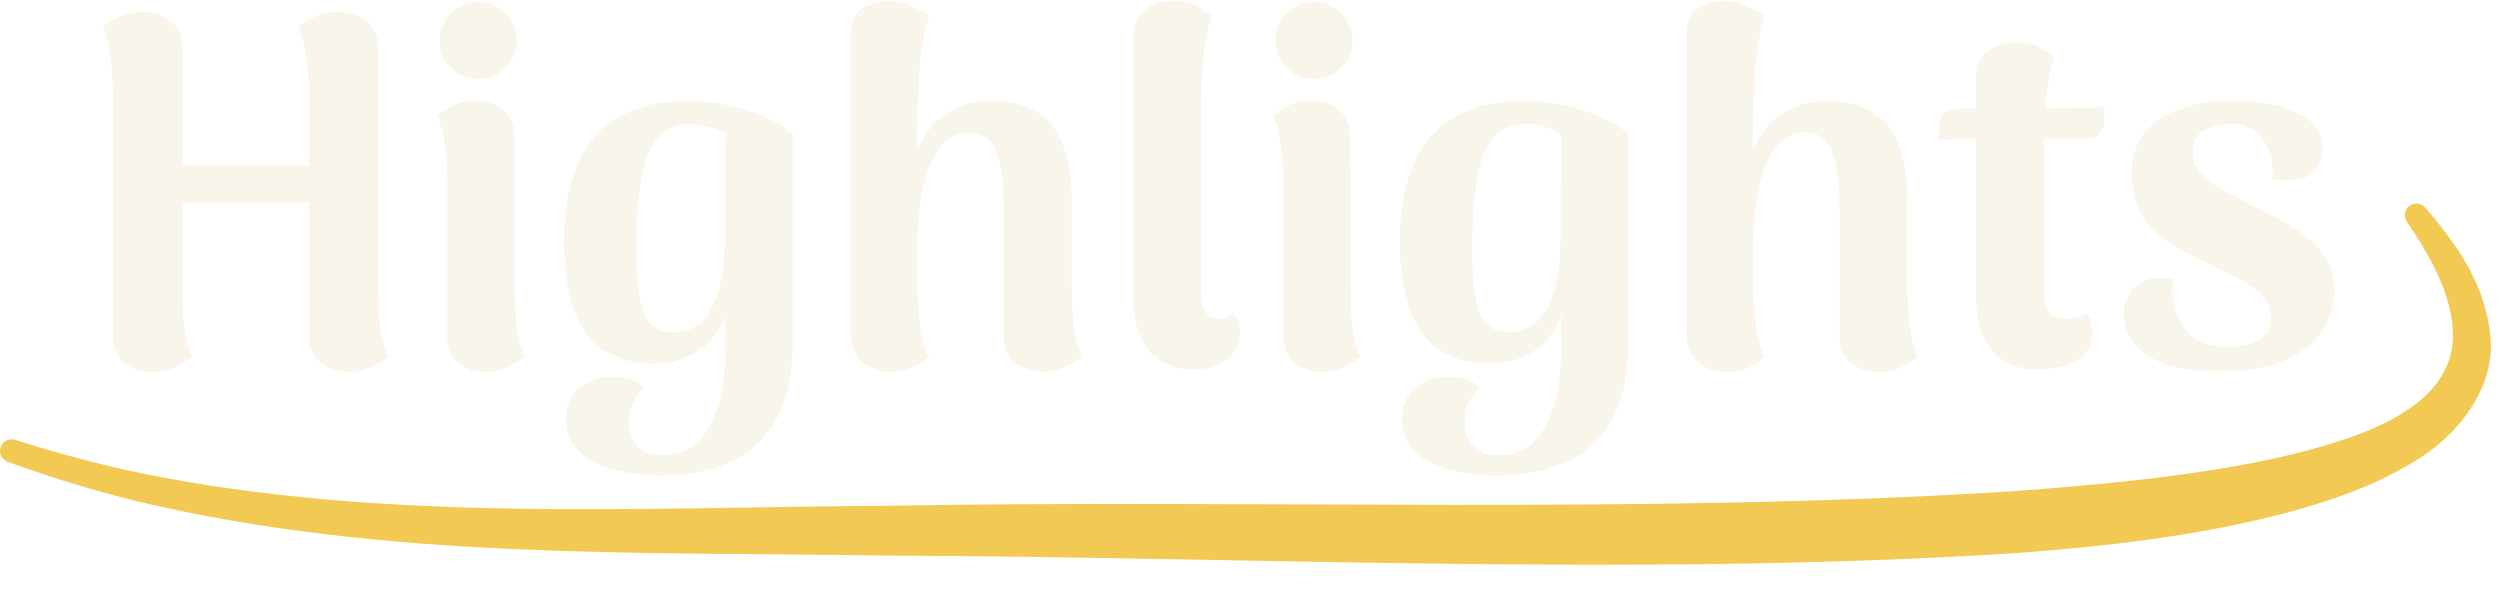
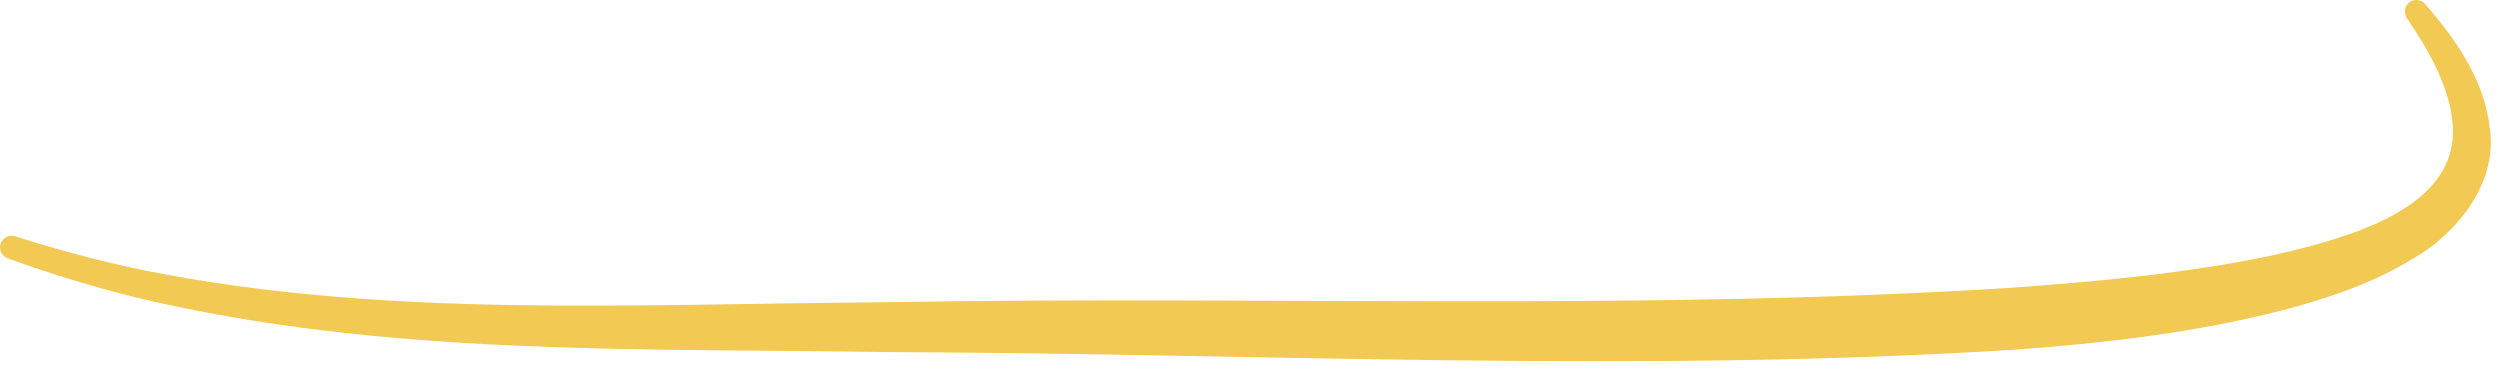
- <svg xmlns="http://www.w3.org/2000/svg" width="121" height="29" viewBox="0 0 121 29" fill="none">
-   <path d="M116.501 10.745C116.419 10.625 116.381 10.479 116.4 10.334C116.42 10.188 116.494 10.057 116.609 9.968C116.723 9.879 116.868 9.838 117.014 9.855C117.159 9.871 117.293 9.944 117.388 10.053C117.388 10.053 117.388 10.053 117.388 10.053C118.844 11.766 120.248 13.648 120.523 16.17C120.853 18.811 118.828 21.188 116.851 22.334C114.829 23.574 112.686 24.279 110.51 24.86C106.219 25.967 101.792 26.463 97.465 26.779C79.187 27.923 61.02 26.956 42.898 26.891C30.837 26.698 18.581 27.105 6.634 24.261C4.513 23.738 2.426 23.098 0.376 22.354C0.237 22.304 0.122 22.202 0.057 22.068C-0.008 21.935 -0.018 21.782 0.03 21.642C0.077 21.502 0.179 21.387 0.312 21.321C0.444 21.255 0.598 21.244 0.739 21.289C2.782 21.942 4.847 22.492 6.938 22.929C18.671 25.287 30.829 24.552 42.885 24.48C61.062 24.155 79.28 24.915 97.253 23.787C101.495 23.478 105.816 23.085 109.885 22.233C113.773 21.361 118.682 19.961 118.725 16.254C118.729 14.437 117.713 12.509 116.501 10.745Z" fill="#F1C953" />
-   <path d="M8.82 14.136C8.82 14.584 8.844 15.088 8.892 15.648C8.956 16.192 9.092 16.728 9.3 17.256C9.156 17.384 8.916 17.536 8.58 17.712C8.244 17.904 7.844 18 7.38 18C6.836 18 6.38 17.848 6.012 17.544C5.644 17.24 5.46 16.824 5.46 16.296V4.416C5.46 3.952 5.428 3.456 5.364 2.928C5.316 2.384 5.188 1.84 4.98 1.296C5.124 1.168 5.364 1.016 5.7 0.84C6.036 0.664 6.436 0.576 6.9 0.576C7.444 0.576 7.9 0.728 8.268 1.032C8.636 1.32 8.82 1.728 8.82 2.256V14.136ZM18.3 14.136C18.3 14.584 18.324 15.088 18.372 15.648C18.436 16.192 18.572 16.728 18.78 17.256C18.636 17.384 18.396 17.536 18.06 17.712C17.724 17.904 17.324 18 16.86 18C16.316 18 15.86 17.848 15.492 17.544C15.124 17.24 14.94 16.824 14.94 16.296V4.416C14.94 3.952 14.908 3.456 14.844 2.928C14.796 2.384 14.668 1.84 14.46 1.296C14.604 1.168 14.844 1.016 15.18 0.84C15.516 0.664 15.916 0.576 16.38 0.576C16.924 0.576 17.38 0.728 17.748 1.032C18.116 1.32 18.3 1.728 18.3 2.256V14.136ZM7.524 8.016H15.948V9.792H7.524V8.016ZM23.161 3.816C22.633 3.816 22.185 3.64 21.817 3.288C21.465 2.92 21.289 2.48 21.289 1.968C21.289 1.44 21.465 1 21.817 0.648C22.185 0.28 22.633 0.096 23.161 0.096C23.673 0.096 24.105 0.28 24.457 0.648C24.825 1 25.009 1.44 25.009 1.968C25.009 2.48 24.825 2.92 24.457 3.288C24.105 3.64 23.673 3.816 23.161 3.816ZM24.913 14.136C24.913 14.584 24.937 15.088 24.985 15.648C25.049 16.192 25.185 16.728 25.393 17.256C25.249 17.384 25.009 17.536 24.673 17.712C24.353 17.904 23.961 18 23.497 18C22.985 18 22.545 17.848 22.177 17.544C21.825 17.24 21.649 16.824 21.649 16.296V8.736C21.649 8.272 21.617 7.768 21.553 7.224C21.505 6.68 21.377 6.136 21.169 5.592C21.313 5.464 21.545 5.312 21.865 5.136C22.185 4.96 22.569 4.872 23.017 4.872C23.561 4.872 24.009 5.024 24.361 5.328C24.713 5.616 24.889 6.032 24.889 6.576L24.913 14.136ZM31.979 23.016C31.179 23.016 30.427 22.92 29.723 22.728C29.019 22.552 28.451 22.256 28.019 21.84C27.603 21.44 27.395 20.912 27.395 20.256C27.395 19.648 27.603 19.16 28.019 18.792C28.451 18.424 28.995 18.24 29.651 18.24C30.371 18.24 30.875 18.424 31.163 18.792C30.923 19 30.739 19.248 30.611 19.536C30.499 19.824 30.443 20.128 30.443 20.448C30.443 20.736 30.499 21 30.611 21.24C30.723 21.48 30.899 21.672 31.139 21.816C31.379 21.96 31.691 22.032 32.075 22.032C33.083 22.032 33.835 21.568 34.331 20.64C34.843 19.712 35.099 18.512 35.099 17.04C35.099 16.816 35.099 16.536 35.099 16.2C35.099 15.848 35.107 15.528 35.123 15.24C34.851 15.992 34.411 16.576 33.803 16.992C33.211 17.392 32.467 17.592 31.571 17.592C30.739 17.592 29.995 17.4 29.339 17.016C28.699 16.632 28.195 16.008 27.827 15.144C27.475 14.264 27.299 13.104 27.299 11.664C27.299 10.88 27.363 10.144 27.491 9.456C27.635 8.768 27.851 8.144 28.139 7.584C28.427 7.024 28.795 6.544 29.243 6.144C29.707 5.744 30.267 5.44 30.923 5.232C31.579 5.008 32.339 4.896 33.203 4.896C33.907 4.896 34.571 4.96 35.195 5.088C35.835 5.216 36.427 5.4 36.971 5.64C37.515 5.864 37.979 6.144 38.363 6.48V16.584C38.363 18.168 38.083 19.432 37.523 20.376C36.979 21.32 36.227 21.992 35.267 22.392C34.307 22.808 33.211 23.016 31.979 23.016ZM32.579 16.08C32.995 16.08 33.355 15.984 33.659 15.792C33.963 15.584 34.219 15.296 34.427 14.928C34.635 14.544 34.795 14.08 34.907 13.536C35.019 12.976 35.075 12.352 35.075 11.664L35.099 6.504C34.891 6.344 34.635 6.224 34.331 6.144C34.027 6.048 33.715 6 33.395 6C32.867 6 32.435 6.136 32.099 6.408C31.763 6.68 31.499 7.072 31.307 7.584C31.131 8.096 31.003 8.728 30.923 9.48C30.843 10.216 30.803 11.056 30.803 12C30.803 13.504 30.923 14.56 31.163 15.168C31.419 15.776 31.891 16.08 32.579 16.08ZM43.088 18C42.544 18 42.088 17.832 41.72 17.496C41.352 17.16 41.168 16.704 41.168 16.128V1.752C41.152 1.208 41.288 0.8 41.576 0.528C41.88 0.256 42.256 0.104 42.704 0.072C43.216 0.024 43.68 0.096 44.096 0.288C44.512 0.48 44.8 0.64 44.96 0.768C44.72 1.552 44.568 2.432 44.504 3.408C44.44 4.368 44.4 5.448 44.384 6.648V8.736L43.832 9.48C43.96 8.52 44.184 7.704 44.504 7.032C44.84 6.344 45.296 5.816 45.872 5.448C46.448 5.08 47.16 4.896 48.008 4.896C49.336 4.896 50.312 5.296 50.936 6.096C51.56 6.896 51.872 8.096 51.872 9.696V14.136C51.872 14.488 51.896 14.968 51.944 15.576C52.008 16.168 52.144 16.728 52.352 17.256C52.144 17.448 51.88 17.616 51.56 17.76C51.256 17.92 50.896 18 50.48 18C49.936 18 49.48 17.848 49.112 17.544C48.76 17.24 48.584 16.824 48.584 16.296V10.224C48.584 9.008 48.472 8.072 48.248 7.416C48.04 6.744 47.584 6.408 46.88 6.408C46.512 6.408 46.176 6.528 45.872 6.768C45.568 6.992 45.304 7.344 45.08 7.824C44.872 8.288 44.704 8.872 44.576 9.576C44.464 10.264 44.408 11.072 44.408 12C44.408 12.784 44.408 13.44 44.408 13.968C44.424 14.496 44.448 14.952 44.48 15.336C44.512 15.704 44.56 16.04 44.624 16.344C44.704 16.648 44.816 16.96 44.96 17.28C44.816 17.408 44.584 17.56 44.264 17.736C43.944 17.912 43.552 18 43.088 18ZM57.831 17.88C56.855 17.88 56.111 17.576 55.599 16.968C55.103 16.344 54.855 15.504 54.855 14.448V1.752C54.855 1.208 55.031 0.792 55.383 0.504C55.751 0.2 56.207 0.048 56.751 0.048C57.231 0.048 57.631 0.136 57.951 0.312C58.271 0.488 58.495 0.64 58.623 0.768C58.415 1.536 58.279 2.264 58.215 2.952C58.167 3.624 58.143 4.456 58.143 5.448V14.16C58.143 14.576 58.215 14.896 58.359 15.12C58.503 15.328 58.711 15.432 58.983 15.432C59.095 15.432 59.223 15.408 59.367 15.36C59.511 15.312 59.615 15.232 59.679 15.12C59.807 15.28 59.895 15.456 59.943 15.648C59.991 15.84 60.015 16.008 60.015 16.152C60.015 16.648 59.799 17.064 59.367 17.4C58.935 17.72 58.423 17.88 57.831 17.88ZM63.614 3.816C63.087 3.816 62.639 3.64 62.27 3.288C61.919 2.92 61.742 2.48 61.742 1.968C61.742 1.44 61.919 1 62.27 0.648C62.639 0.28 63.087 0.096 63.614 0.096C64.126 0.096 64.558 0.28 64.91 0.648C65.278 1 65.463 1.44 65.463 1.968C65.463 2.48 65.278 2.92 64.91 3.288C64.558 3.64 64.126 3.816 63.614 3.816ZM65.367 14.136C65.367 14.584 65.391 15.088 65.439 15.648C65.502 16.192 65.638 16.728 65.847 17.256C65.703 17.384 65.463 17.536 65.126 17.712C64.806 17.904 64.415 18 63.95 18C63.438 18 62.998 17.848 62.63 17.544C62.279 17.24 62.102 16.824 62.102 16.296V8.736C62.102 8.272 62.071 7.768 62.007 7.224C61.959 6.68 61.831 6.136 61.623 5.592C61.767 5.464 61.998 5.312 62.319 5.136C62.639 4.96 63.023 4.872 63.471 4.872C64.014 4.872 64.463 5.024 64.814 5.328C65.166 5.616 65.343 6.032 65.343 6.576L65.367 14.136ZM72.432 23.016C71.632 23.016 70.88 22.92 70.176 22.728C69.472 22.552 68.904 22.256 68.472 21.84C68.056 21.44 67.848 20.912 67.848 20.256C67.848 19.648 68.056 19.16 68.472 18.792C68.904 18.424 69.448 18.24 70.104 18.24C70.824 18.24 71.328 18.424 71.616 18.792C71.376 19 71.192 19.248 71.064 19.536C70.952 19.824 70.896 20.128 70.896 20.448C70.896 20.736 70.952 21 71.064 21.24C71.176 21.48 71.352 21.672 71.592 21.816C71.832 21.96 72.144 22.032 72.528 22.032C73.536 22.032 74.288 21.568 74.784 20.64C75.296 19.712 75.552 18.512 75.552 17.04C75.552 16.816 75.552 16.536 75.552 16.2C75.552 15.848 75.56 15.528 75.576 15.24C75.304 15.992 74.864 16.576 74.256 16.992C73.664 17.392 72.92 17.592 72.024 17.592C71.192 17.592 70.448 17.4 69.792 17.016C69.152 16.632 68.648 16.008 68.28 15.144C67.928 14.264 67.752 13.104 67.752 11.664C67.752 10.88 67.816 10.144 67.944 9.456C68.088 8.768 68.304 8.144 68.592 7.584C68.88 7.024 69.248 6.544 69.696 6.144C70.16 5.744 70.72 5.44 71.376 5.232C72.032 5.008 72.792 4.896 73.656 4.896C74.36 4.896 75.024 4.96 75.648 5.088C76.288 5.216 76.88 5.4 77.424 5.64C77.968 5.864 78.432 6.144 78.816 6.48V16.584C78.816 18.168 78.536 19.432 77.976 20.376C77.432 21.32 76.68 21.992 75.72 22.392C74.76 22.808 73.664 23.016 72.432 23.016ZM73.032 16.08C73.448 16.08 73.808 15.984 74.112 15.792C74.416 15.584 74.672 15.296 74.88 14.928C75.088 14.544 75.248 14.08 75.36 13.536C75.472 12.976 75.528 12.352 75.528 11.664L75.552 6.504C75.344 6.344 75.088 6.224 74.784 6.144C74.48 6.048 74.168 6 73.848 6C73.32 6 72.888 6.136 72.552 6.408C72.216 6.68 71.952 7.072 71.76 7.584C71.584 8.096 71.456 8.728 71.376 9.48C71.296 10.216 71.256 11.056 71.256 12C71.256 13.504 71.376 14.56 71.616 15.168C71.872 15.776 72.344 16.08 73.032 16.08ZM83.541 18C82.997 18 82.541 17.832 82.173 17.496C81.805 17.16 81.621 16.704 81.621 16.128V1.752C81.605 1.208 81.741 0.8 82.029 0.528C82.333 0.256 82.709 0.104 83.157 0.072C83.669 0.024 84.133 0.096 84.549 0.288C84.965 0.48 85.253 0.64 85.413 0.768C85.173 1.552 85.021 2.432 84.957 3.408C84.893 4.368 84.853 5.448 84.837 6.648V8.736L84.285 9.48C84.413 8.52 84.637 7.704 84.957 7.032C85.293 6.344 85.749 5.816 86.325 5.448C86.901 5.08 87.613 4.896 88.461 4.896C89.789 4.896 90.765 5.296 91.389 6.096C92.013 6.896 92.325 8.096 92.325 9.696V14.136C92.325 14.488 92.349 14.968 92.397 15.576C92.461 16.168 92.597 16.728 92.805 17.256C92.597 17.448 92.333 17.616 92.013 17.76C91.709 17.92 91.349 18 90.933 18C90.389 18 89.933 17.848 89.565 17.544C89.213 17.24 89.037 16.824 89.037 16.296V10.224C89.037 9.008 88.925 8.072 88.701 7.416C88.493 6.744 88.037 6.408 87.333 6.408C86.965 6.408 86.629 6.528 86.325 6.768C86.021 6.992 85.757 7.344 85.533 7.824C85.325 8.288 85.157 8.872 85.029 9.576C84.917 10.264 84.861 11.072 84.861 12C84.861 12.784 84.861 13.44 84.861 13.968C84.877 14.496 84.901 14.952 84.933 15.336C84.965 15.704 85.013 16.04 85.077 16.344C85.157 16.648 85.269 16.96 85.413 17.28C85.269 17.408 85.037 17.56 84.717 17.736C84.397 17.912 84.005 18 83.541 18ZM98.644 17.88C97.668 17.88 96.924 17.576 96.412 16.968C95.9 16.344 95.644 15.504 95.644 14.448V3.72C95.644 3.192 95.82 2.784 96.172 2.496C96.54 2.192 96.996 2.04 97.54 2.04C98.02 2.04 98.42 2.128 98.74 2.304C99.06 2.48 99.284 2.632 99.412 2.76C99.204 3.528 99.068 4.248 99.004 4.92C98.956 5.592 98.932 6.424 98.932 7.416V14.16C98.932 14.576 99.02 14.896 99.196 15.12C99.388 15.328 99.66 15.432 100.012 15.432C100.172 15.432 100.348 15.408 100.54 15.36C100.748 15.312 100.884 15.232 100.948 15.12C101.076 15.28 101.164 15.456 101.212 15.648C101.26 15.84 101.284 16.008 101.284 16.152C101.284 16.648 101.044 17.064 100.564 17.4C100.1 17.72 99.46 17.88 98.644 17.88ZM93.844 6.816L93.868 6.024C93.884 5.752 93.972 5.56 94.132 5.448C94.308 5.32 94.508 5.256 94.732 5.256H98.908C98.972 5.256 99.14 5.256 99.412 5.256C99.7 5.24 100.02 5.232 100.372 5.232C100.74 5.216 101.06 5.208 101.332 5.208C101.62 5.192 101.796 5.176 101.86 5.16L101.836 5.928C101.82 6.184 101.732 6.384 101.572 6.528C101.412 6.656 101.22 6.72 100.996 6.72H95.284C95.124 6.72 94.884 6.728 94.564 6.744C94.244 6.76 94.004 6.784 93.844 6.816ZM107.397 17.976C106.357 17.976 105.493 17.856 104.805 17.616C104.133 17.376 103.629 17.048 103.293 16.632C102.957 16.216 102.789 15.736 102.789 15.192C102.789 14.904 102.861 14.616 103.005 14.328C103.149 14.024 103.397 13.784 103.749 13.608C104.101 13.432 104.589 13.4 105.213 13.512C105.165 13.736 105.141 13.952 105.141 14.16C105.157 14.368 105.197 14.584 105.261 14.808C105.341 15.288 105.581 15.744 105.981 16.176C106.397 16.592 107.021 16.8 107.853 16.8C108.429 16.8 108.917 16.688 109.317 16.464C109.717 16.224 109.917 15.856 109.917 15.36C109.917 14.944 109.781 14.6 109.509 14.328C109.253 14.04 108.909 13.784 108.477 13.56C108.061 13.336 107.613 13.112 107.133 12.888C106.525 12.6 105.909 12.28 105.285 11.928C104.677 11.56 104.173 11.104 103.773 10.56C103.373 10 103.173 9.288 103.173 8.424C103.173 7.576 103.397 6.896 103.845 6.384C104.293 5.856 104.885 5.472 105.621 5.232C106.357 4.992 107.149 4.872 107.997 4.872C109.277 4.872 110.333 5.064 111.165 5.448C111.997 5.832 112.413 6.416 112.413 7.2C112.413 7.568 112.293 7.912 112.053 8.232C111.829 8.536 111.421 8.696 110.829 8.712C110.669 8.728 110.517 8.728 110.373 8.712C110.245 8.696 110.117 8.68 109.989 8.664C110.005 8.44 109.997 8.2 109.965 7.944C109.949 7.672 109.885 7.432 109.773 7.224C109.645 6.856 109.421 6.56 109.101 6.336C108.781 6.112 108.373 6 107.877 6C107.573 6 107.285 6.048 107.013 6.144C106.757 6.224 106.541 6.36 106.365 6.552C106.205 6.744 106.125 6.992 106.125 7.296C106.125 7.712 106.261 8.08 106.533 8.4C106.805 8.704 107.165 8.976 107.613 9.216C108.061 9.456 108.533 9.704 109.029 9.96C109.493 10.184 109.957 10.424 110.421 10.68C110.885 10.92 111.309 11.2 111.693 11.52C112.093 11.84 112.405 12.208 112.629 12.624C112.869 13.024 112.989 13.504 112.989 14.064C112.989 14.704 112.805 15.328 112.437 15.936C112.069 16.528 111.477 17.016 110.661 17.4C109.845 17.784 108.757 17.976 107.397 17.976Z" fill="#F8F5EB" />
+ <svg xmlns="http://www.w3.org/2000/svg" width="121" height="18" viewBox="0 0 121 18" fill="none">
+   <path d="M116.501 0.894C116.419 0.774 116.381 0.627 116.4 0.482C116.42 0.337 116.494 0.206 116.609 0.117C116.723 0.028 116.868 -0.013 117.014 0.004C117.159 0.02 117.293 0.093 117.388 0.202C117.388 0.202 117.388 0.202 117.388 0.202C118.844 1.915 120.248 3.796 120.523 6.319C120.853 8.959 118.828 11.337 116.851 12.482C114.829 13.723 112.686 14.428 110.51 15.008C106.219 16.115 101.792 16.612 97.465 16.928C79.187 18.072 61.02 17.105 42.898 17.04C30.837 16.846 18.581 17.254 6.634 14.41C4.513 13.886 2.426 13.246 0.376 12.503C0.237 12.453 0.122 12.35 0.057 12.217C-0.008 12.084 -0.018 11.931 0.03 11.791C0.077 11.651 0.179 11.536 0.312 11.47C0.444 11.404 0.598 11.393 0.739 11.438C2.782 12.091 4.847 12.64 6.938 13.078C18.671 15.436 30.829 14.701 42.885 14.629C61.062 14.303 79.28 15.064 97.253 13.935C101.495 13.627 105.816 13.233 109.885 12.382C113.773 11.51 118.682 10.109 118.725 6.402C118.729 4.586 117.713 2.658 116.501 0.894Z" fill="#F1C953" />
</svg>
